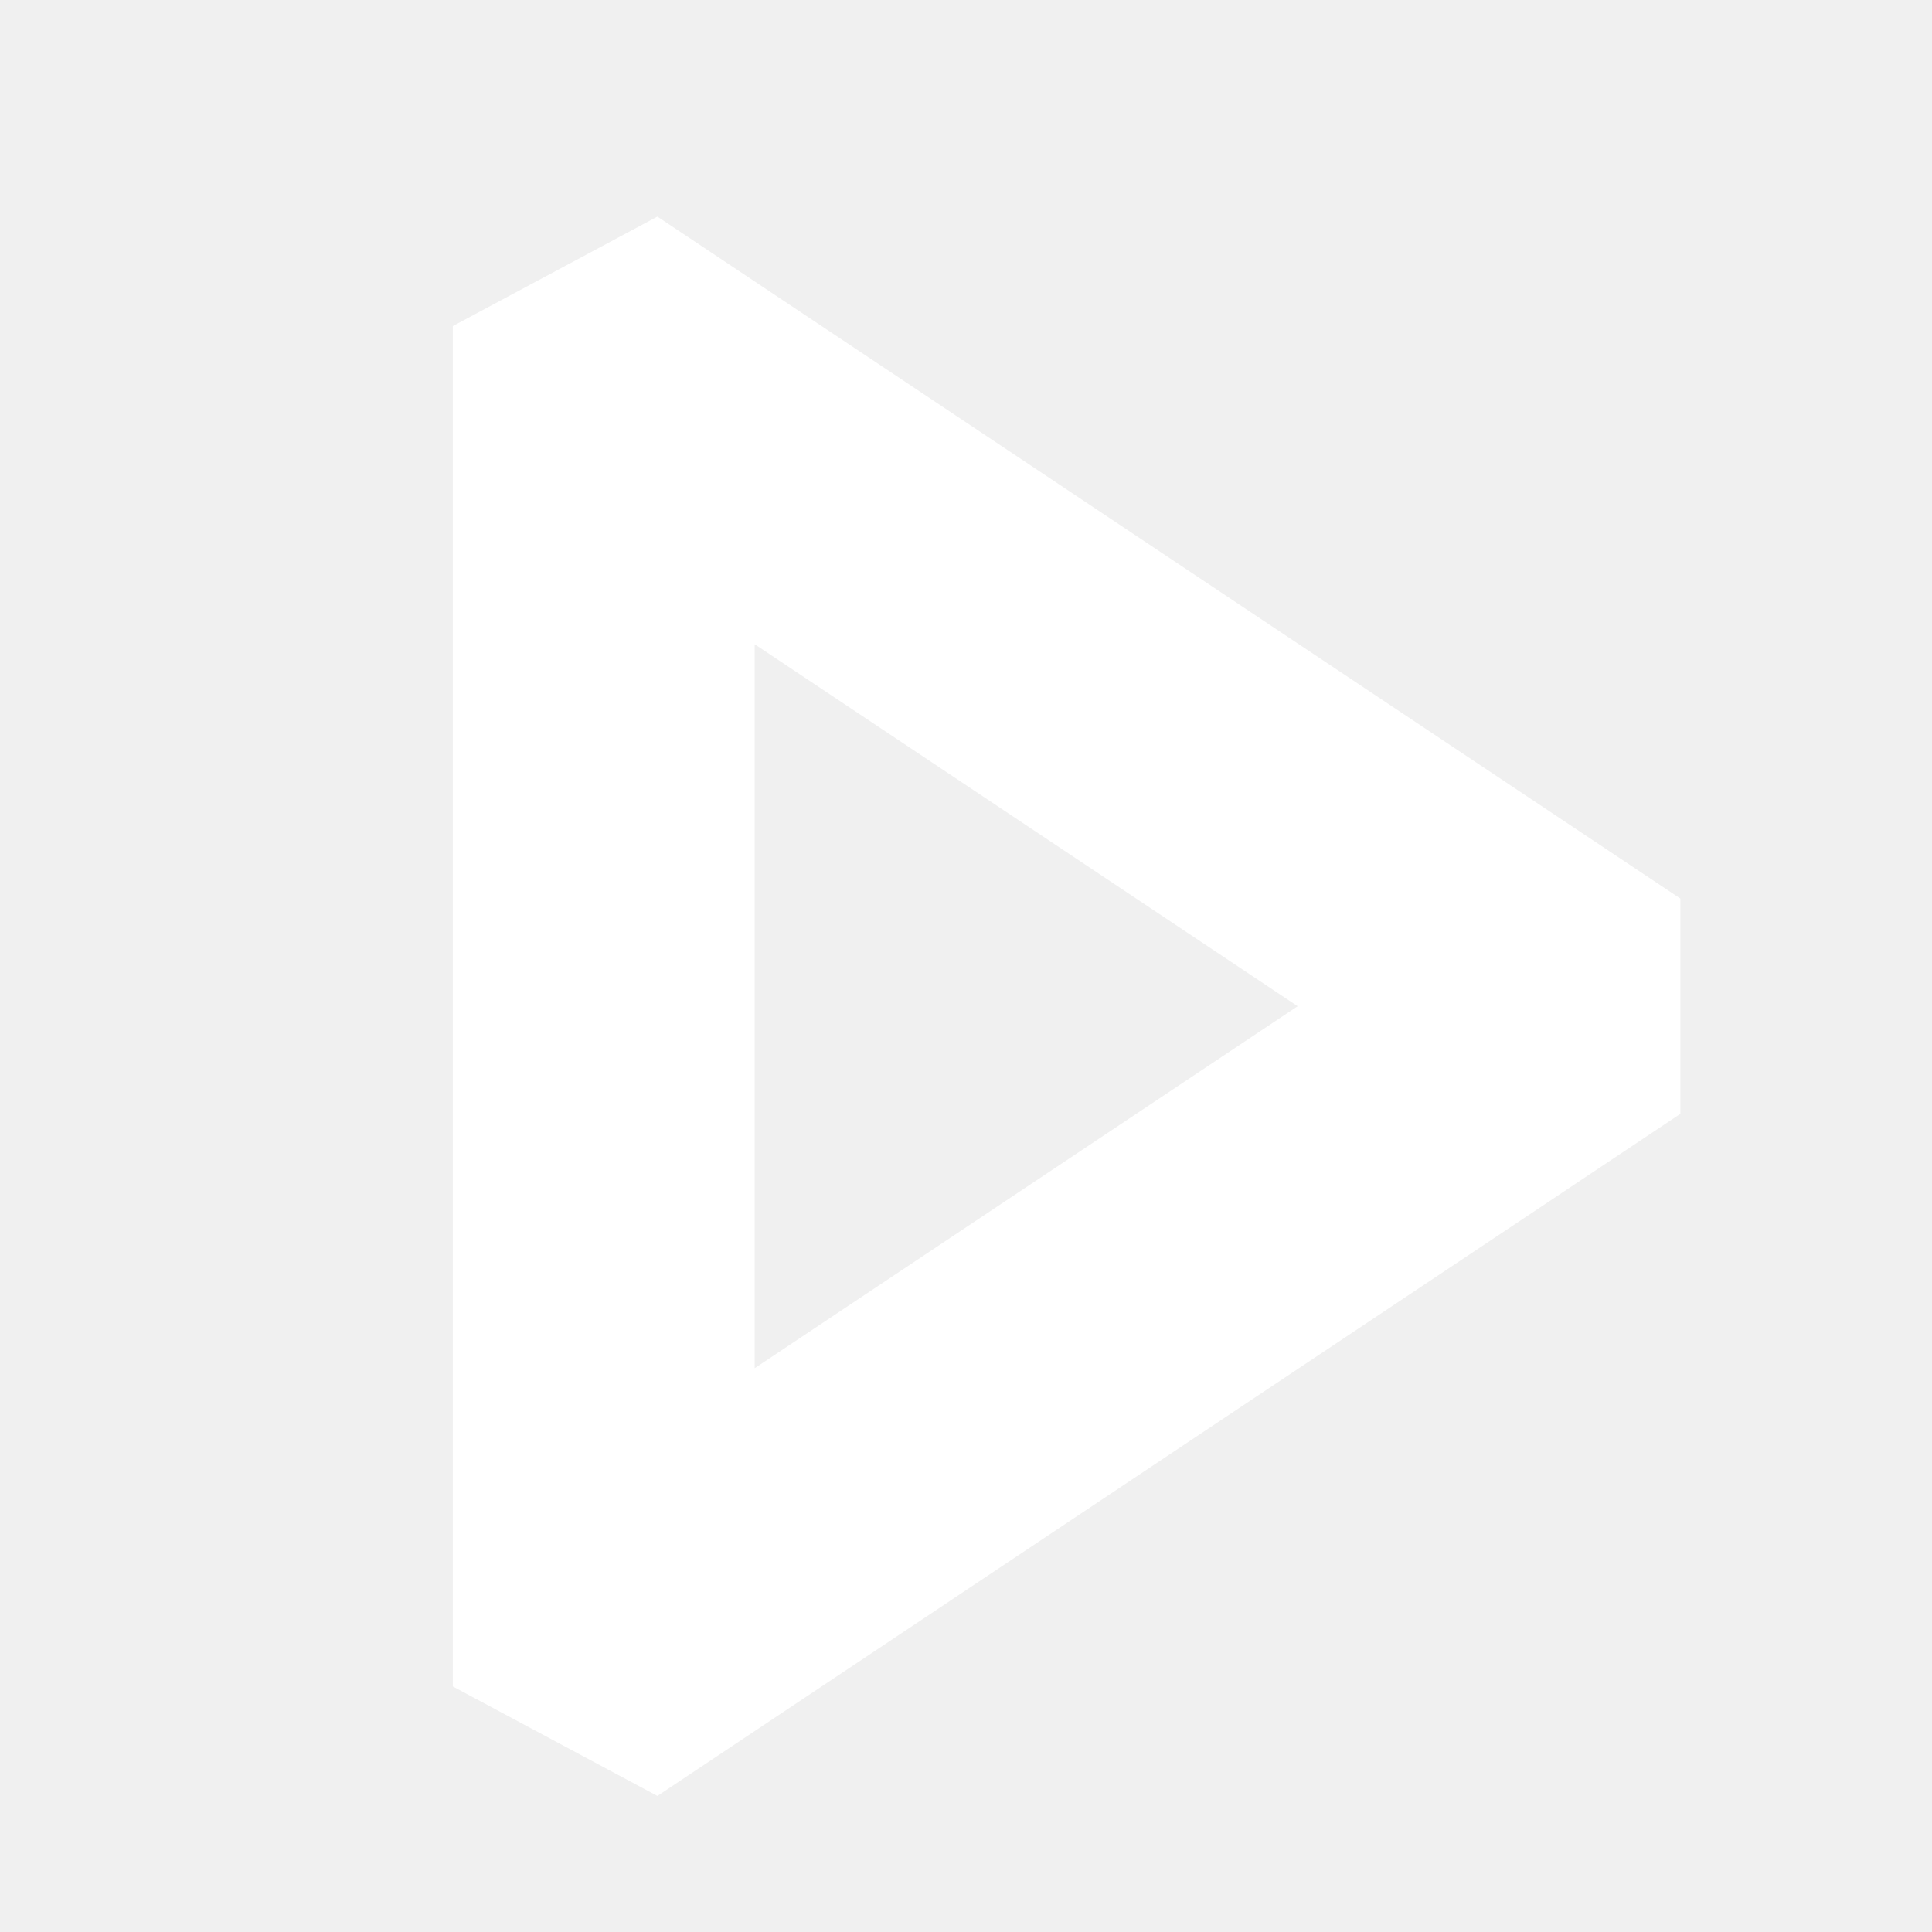
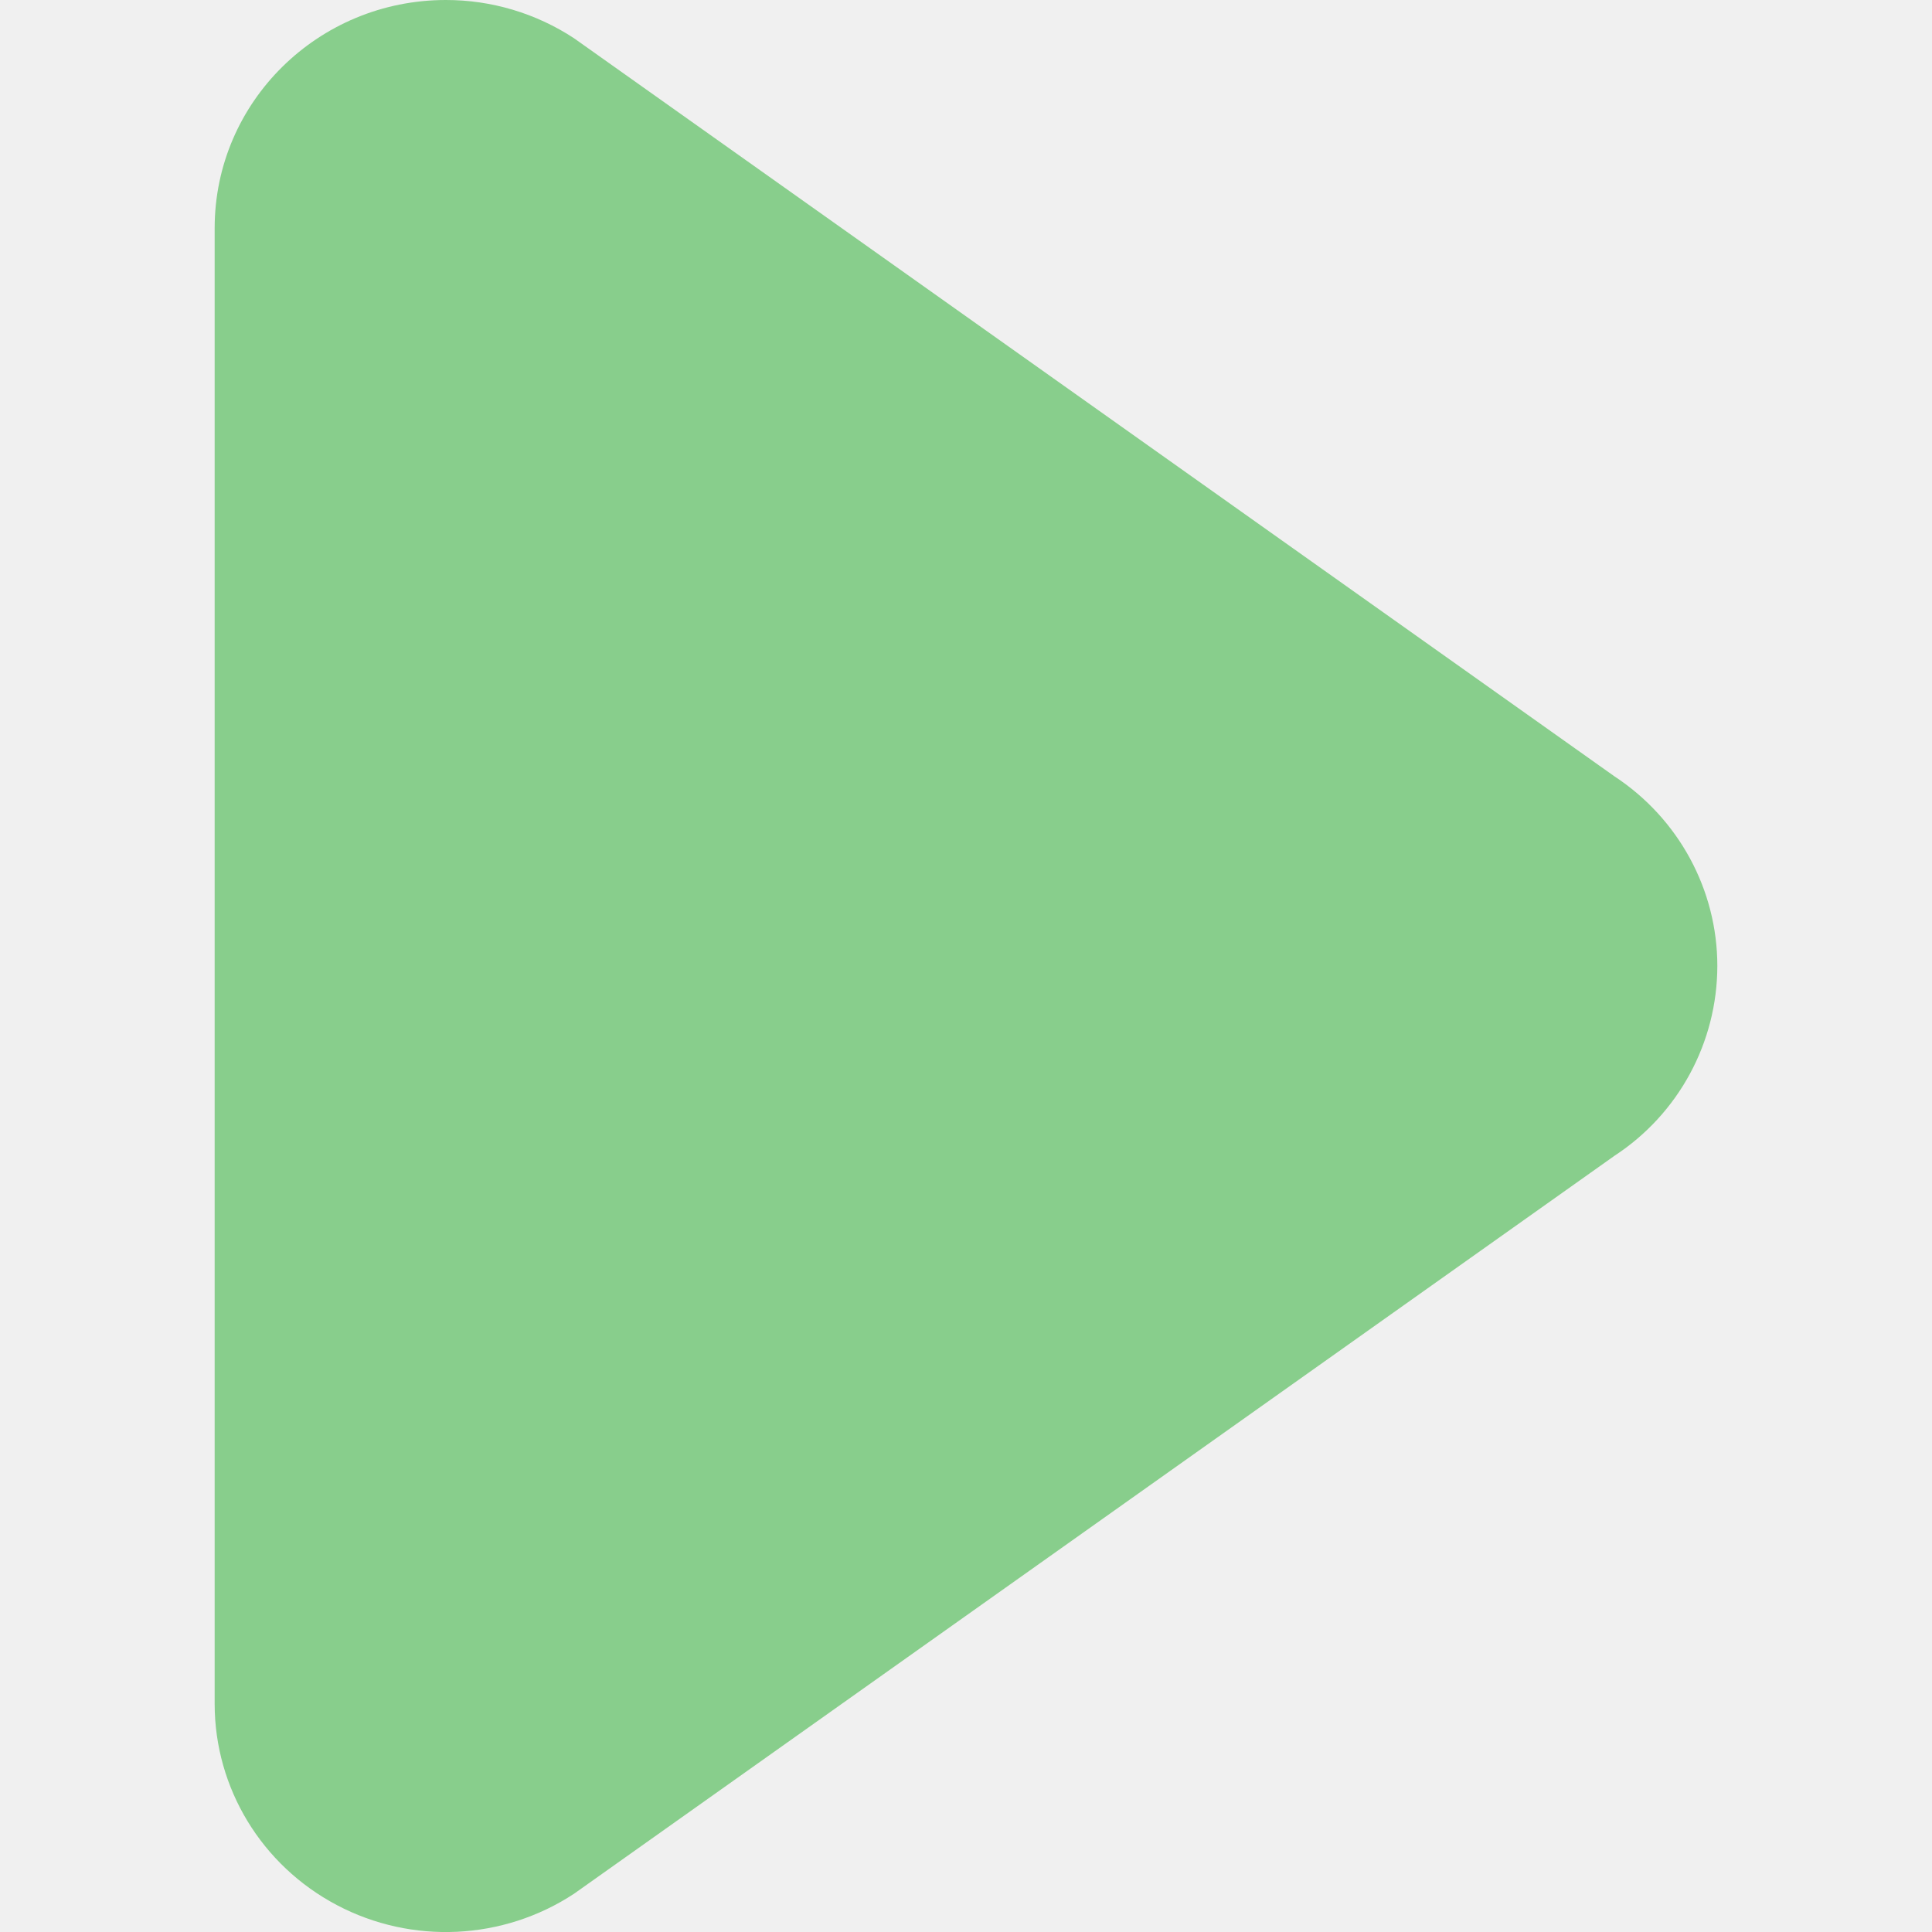
- <svg xmlns="http://www.w3.org/2000/svg" width="800px" height="800px" viewBox="0 0 16 16" fill="#ffffff" stroke="#ffffff">
+ <svg xmlns="http://www.w3.org/2000/svg" width="800px" height="800px" viewBox="0 0 18.00 18.00" fill="#000000" stroke="#000000" stroke-width="0">
  <g id="SVGRepo_bgCarrier" stroke-width="0" />
  <g id="SVGRepo_tracerCarrier" stroke-linecap="round" stroke-linejoin="round" />
  <g id="SVGRepo_iconCarrier">
-     <path fill-rule="evenodd" clip-rule="evenodd" d="M4.25 3l1.166-.624 8 5.333v1.248l-8 5.334-1.166-.624V3zm1.5 1.401v7.864l5.898-3.932L5.75 4.401z" />
+     <path d="M4.154 0C2.964 0 2 .951 2 2.125v13.75c0 .784.437 1.504 1.138 1.874.7.37 1.55.329 2.211-.106l9.693-6.875A2.117 2.117 0 0016 9c0-.71-.36-1.374-.96-1.768L5.349.357A2.172 2.172 0 004.154 0z" fill="#88ce8c" fill-rule="nonzero" />
  </g>
</svg>
